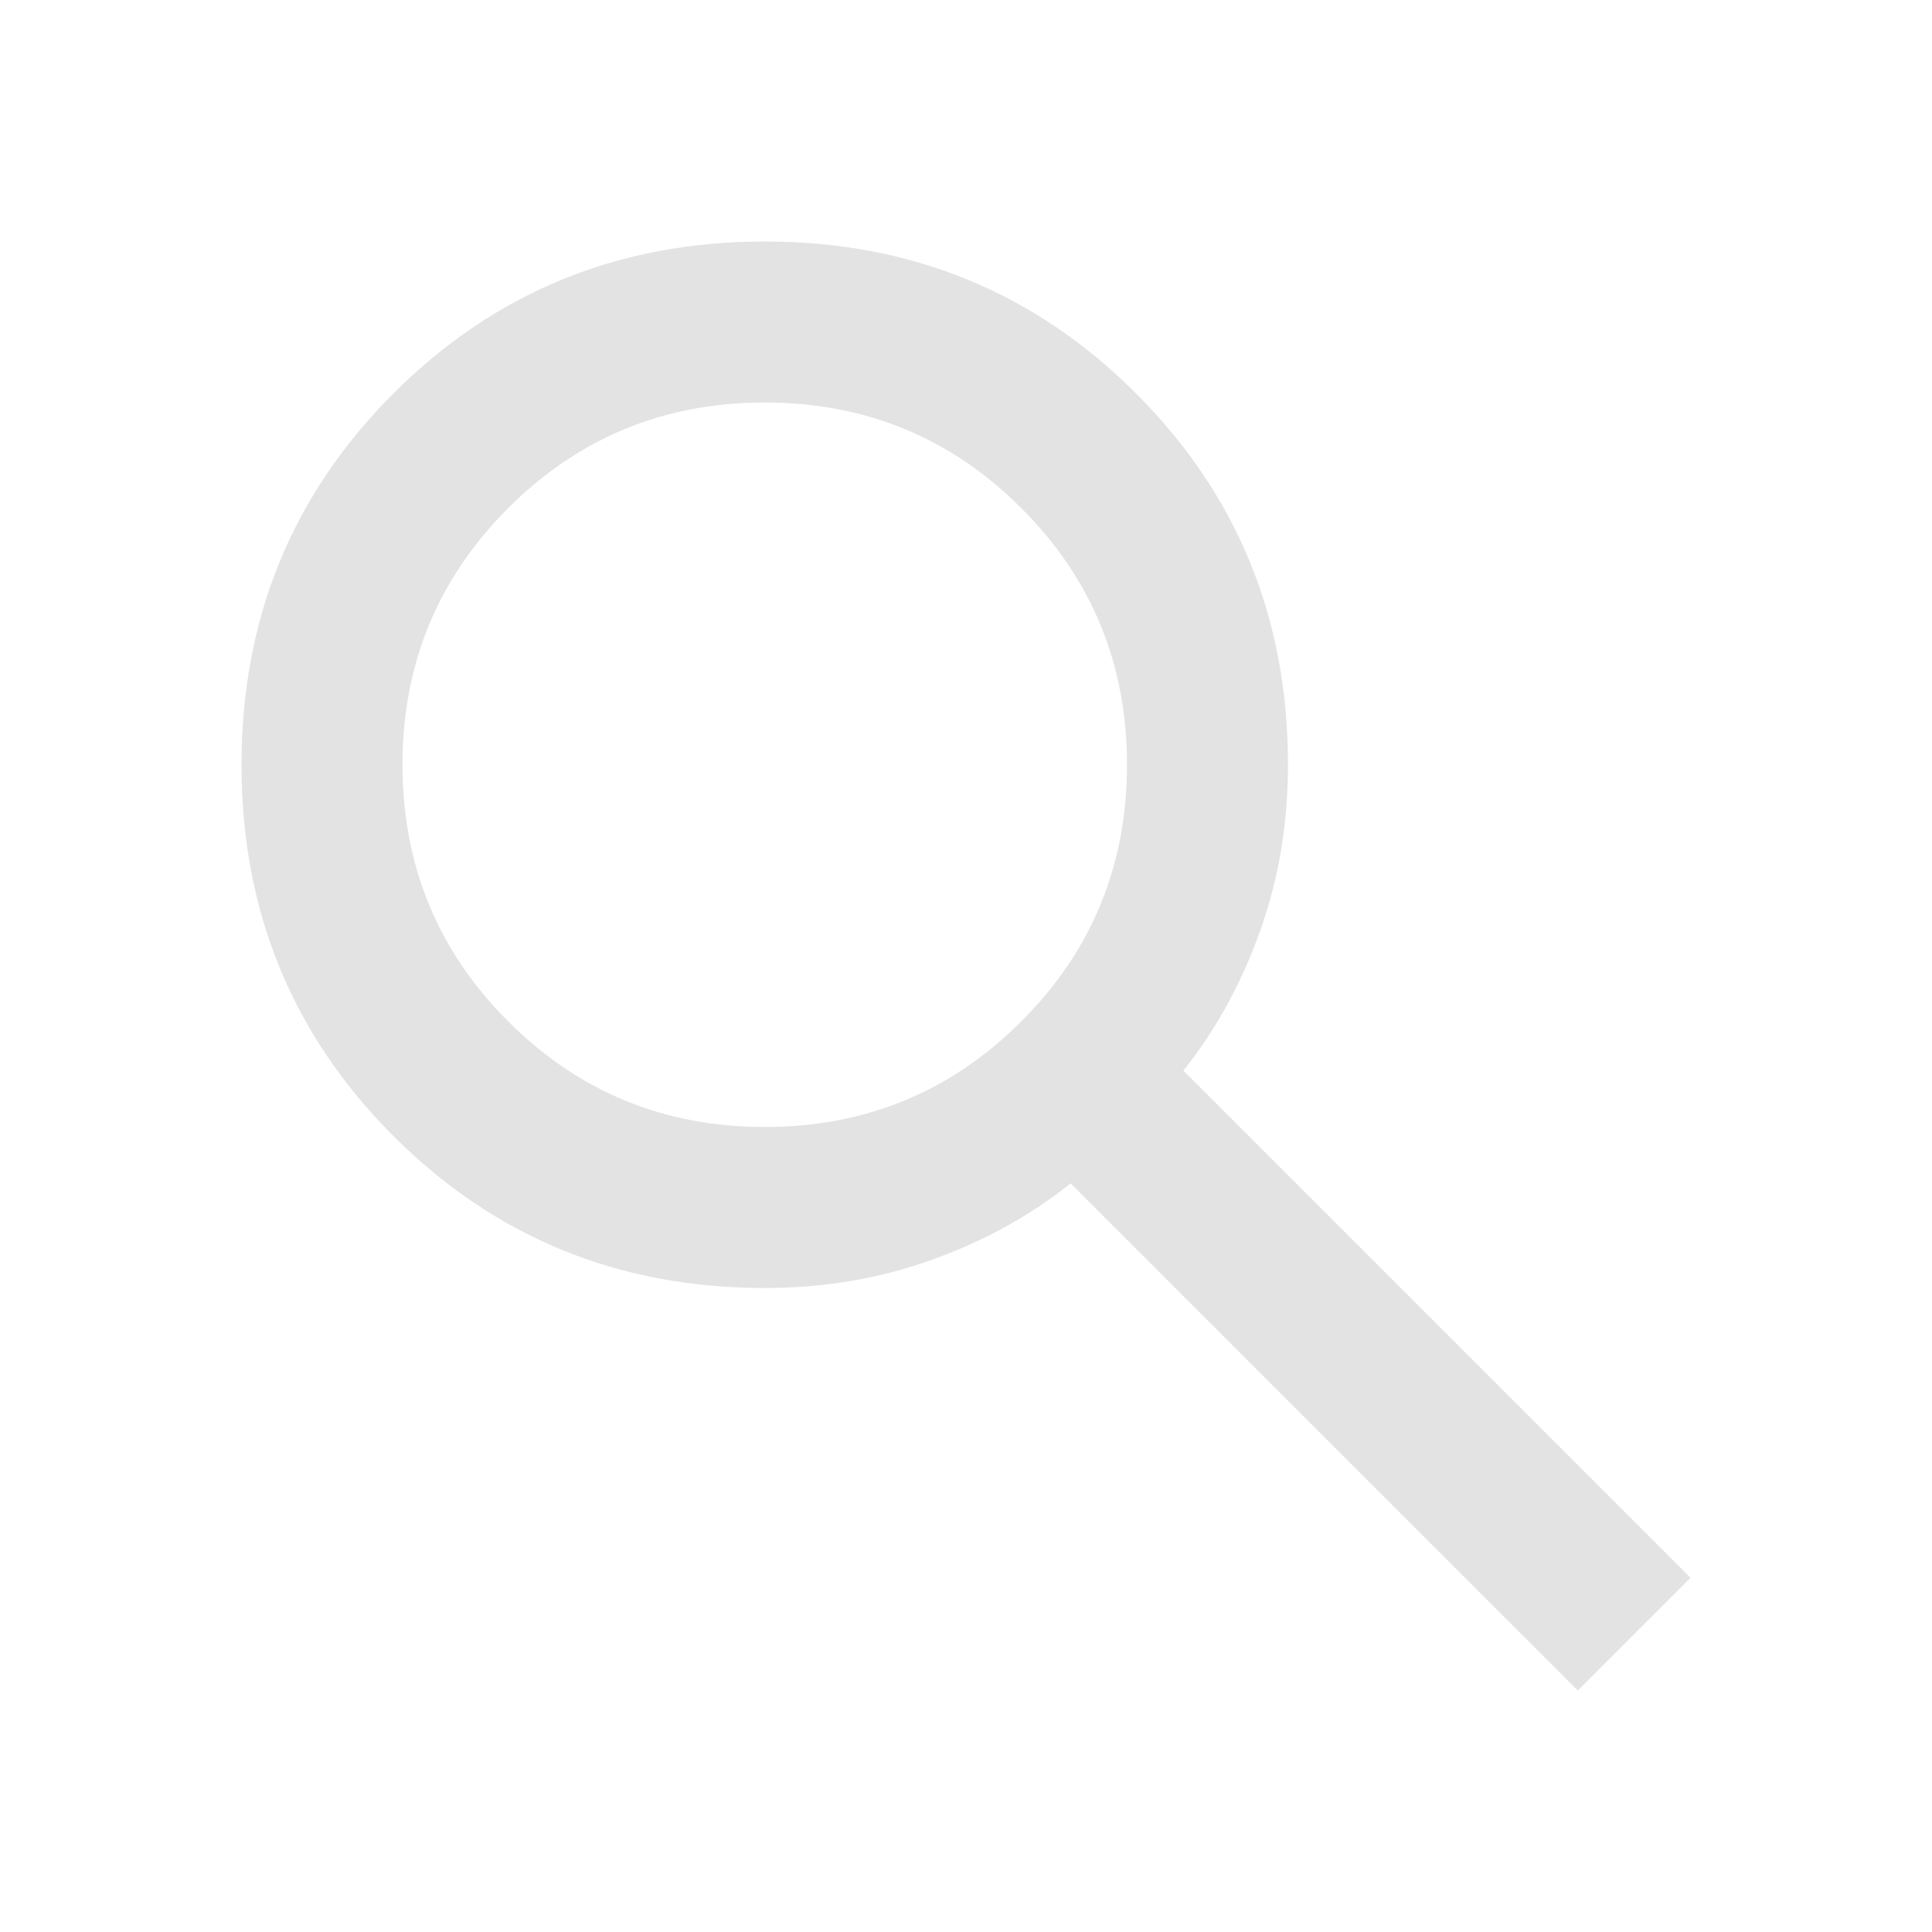
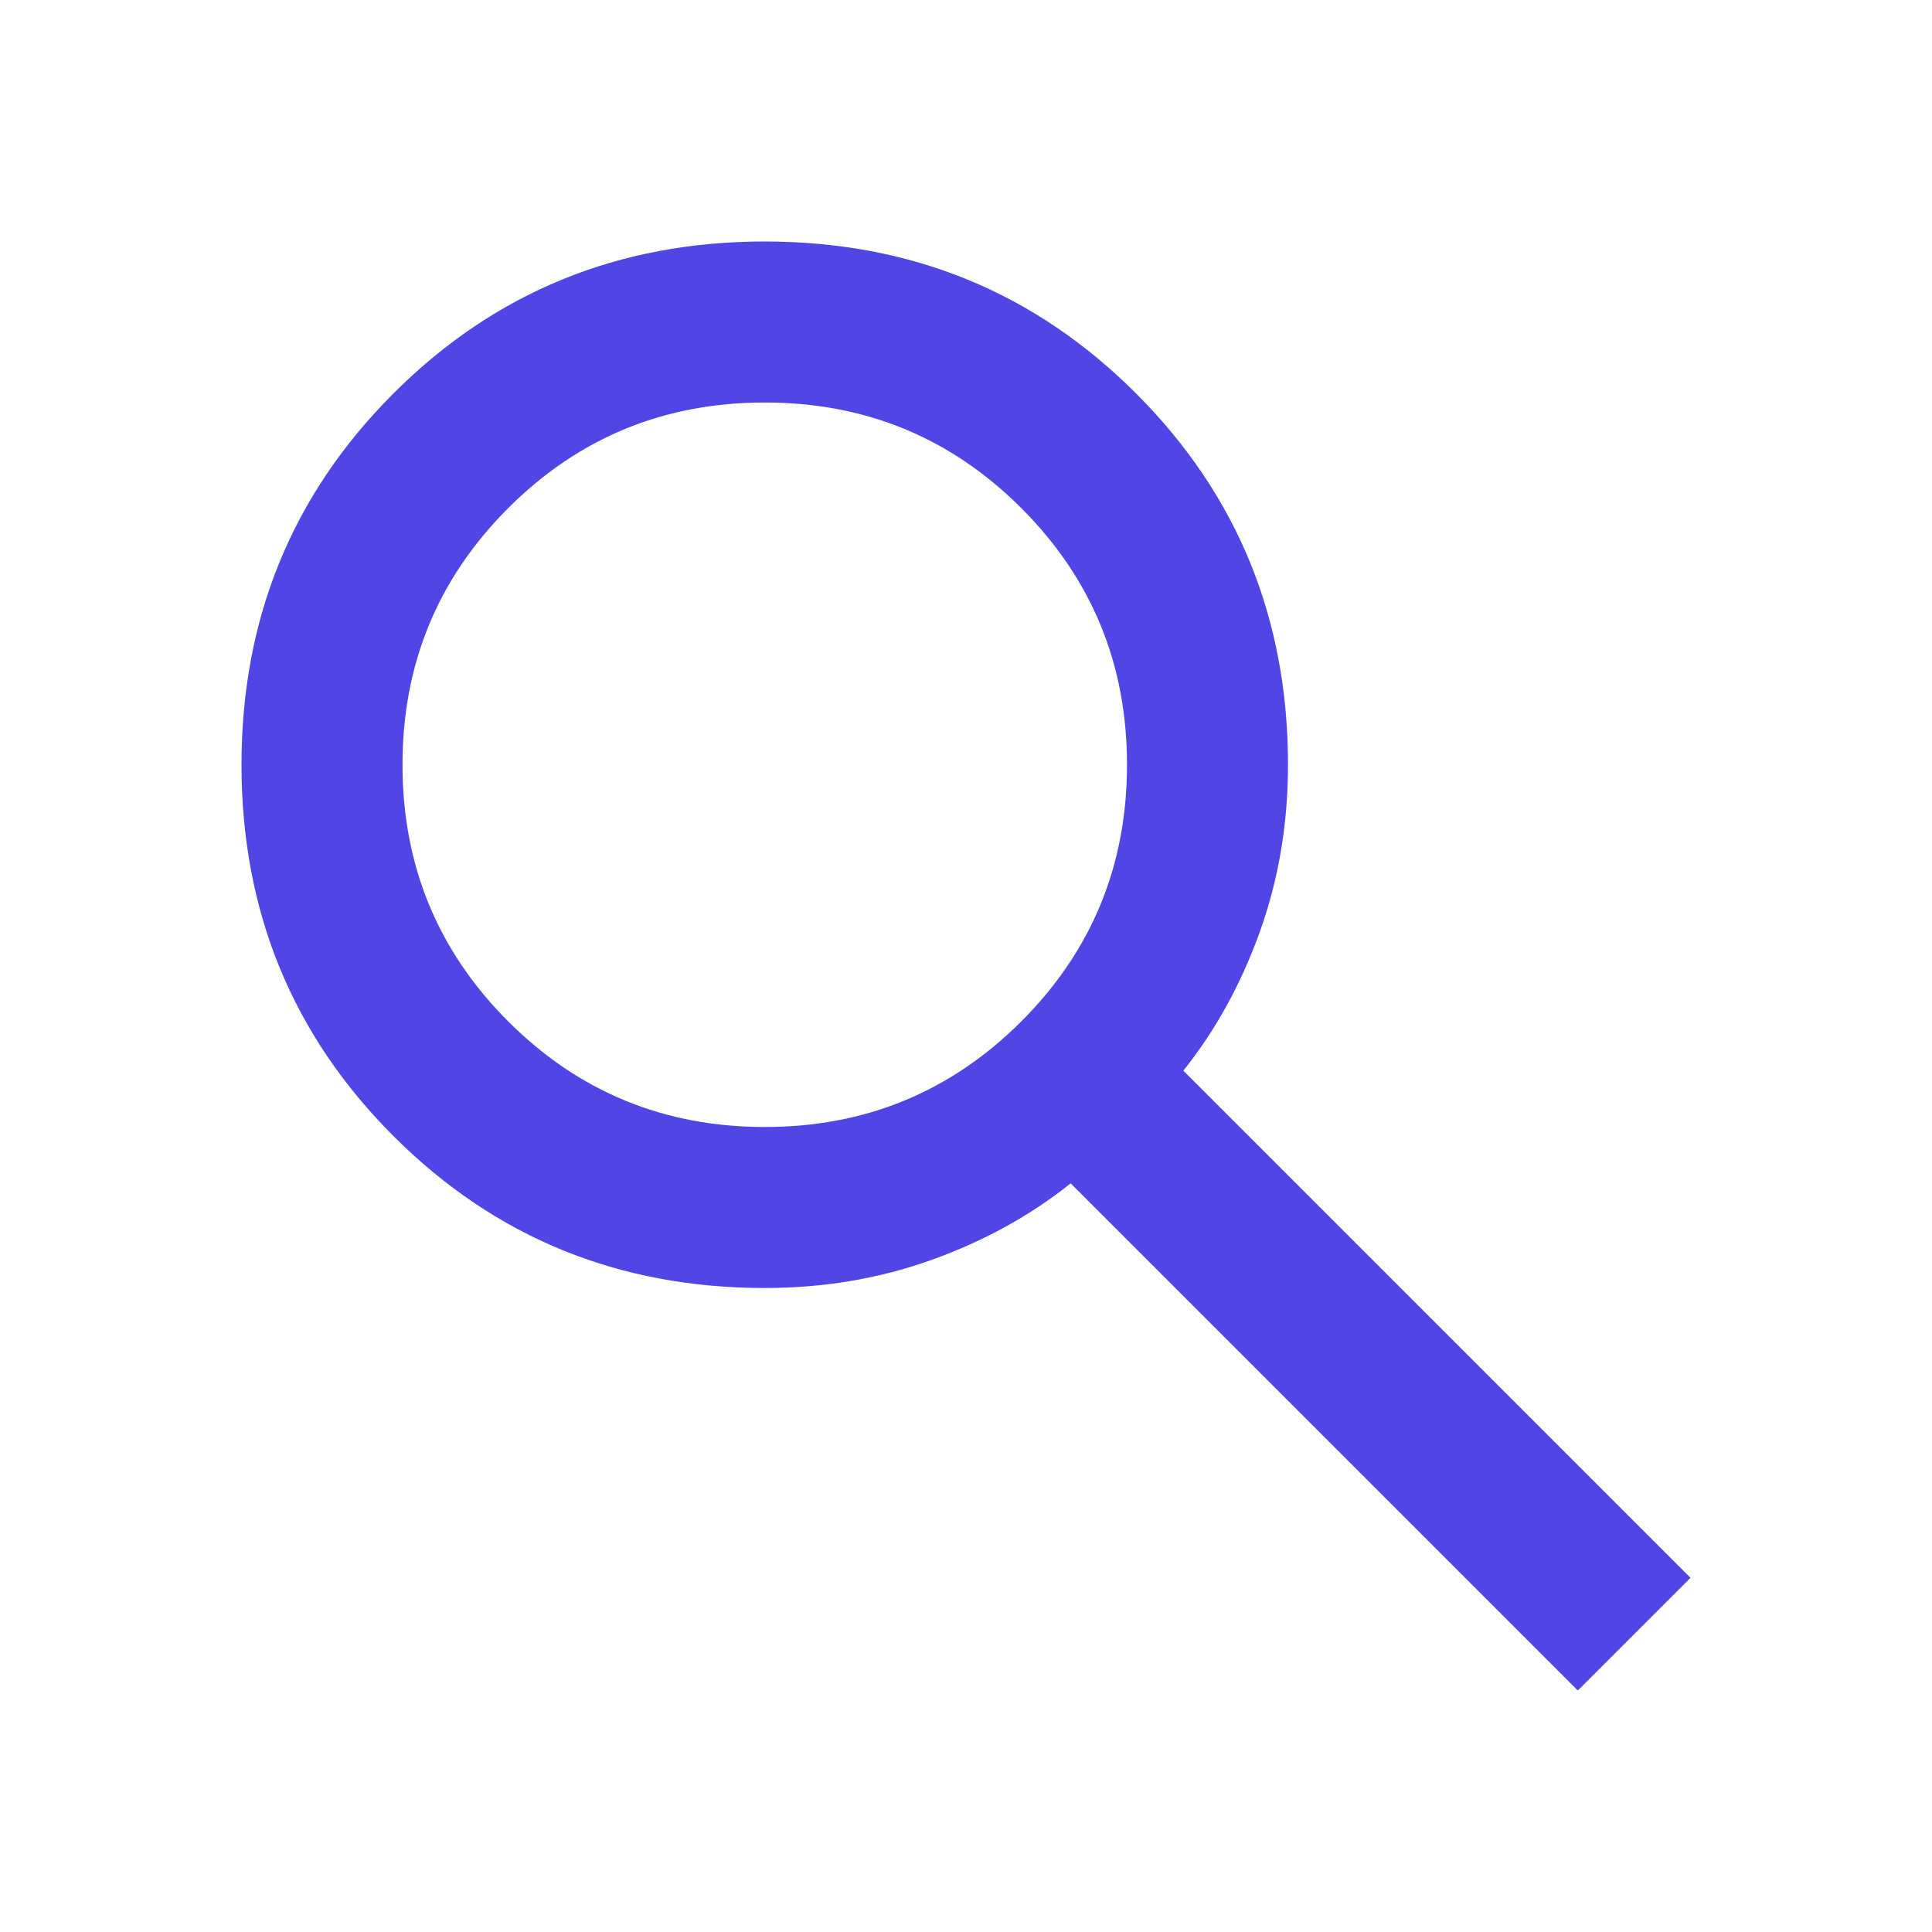
- <svg xmlns="http://www.w3.org/2000/svg" height="24px" viewBox="0 -960 960 960" width="24px" fill="#e3e3e3">
+ <svg xmlns="http://www.w3.org/2000/svg" height="24px" viewBox="0 -960 960 960" width="24px" fill="#4f46e5">
  <path d="M784-120 532-372q-30 24-69 38t-83 14q-109 0-184.5-75.5T120-580q0-109 75.5-184.5T380-840q109 0 184.5 75.5T640-580q0 44-14 83t-38 69l252 252-56 56ZM380-400q75 0 127.5-52.5T560-580q0-75-52.5-127.5T380-760q-75 0-127.5 52.5T200-580q0 75 52.5 127.5T380-400Z" />
</svg>
